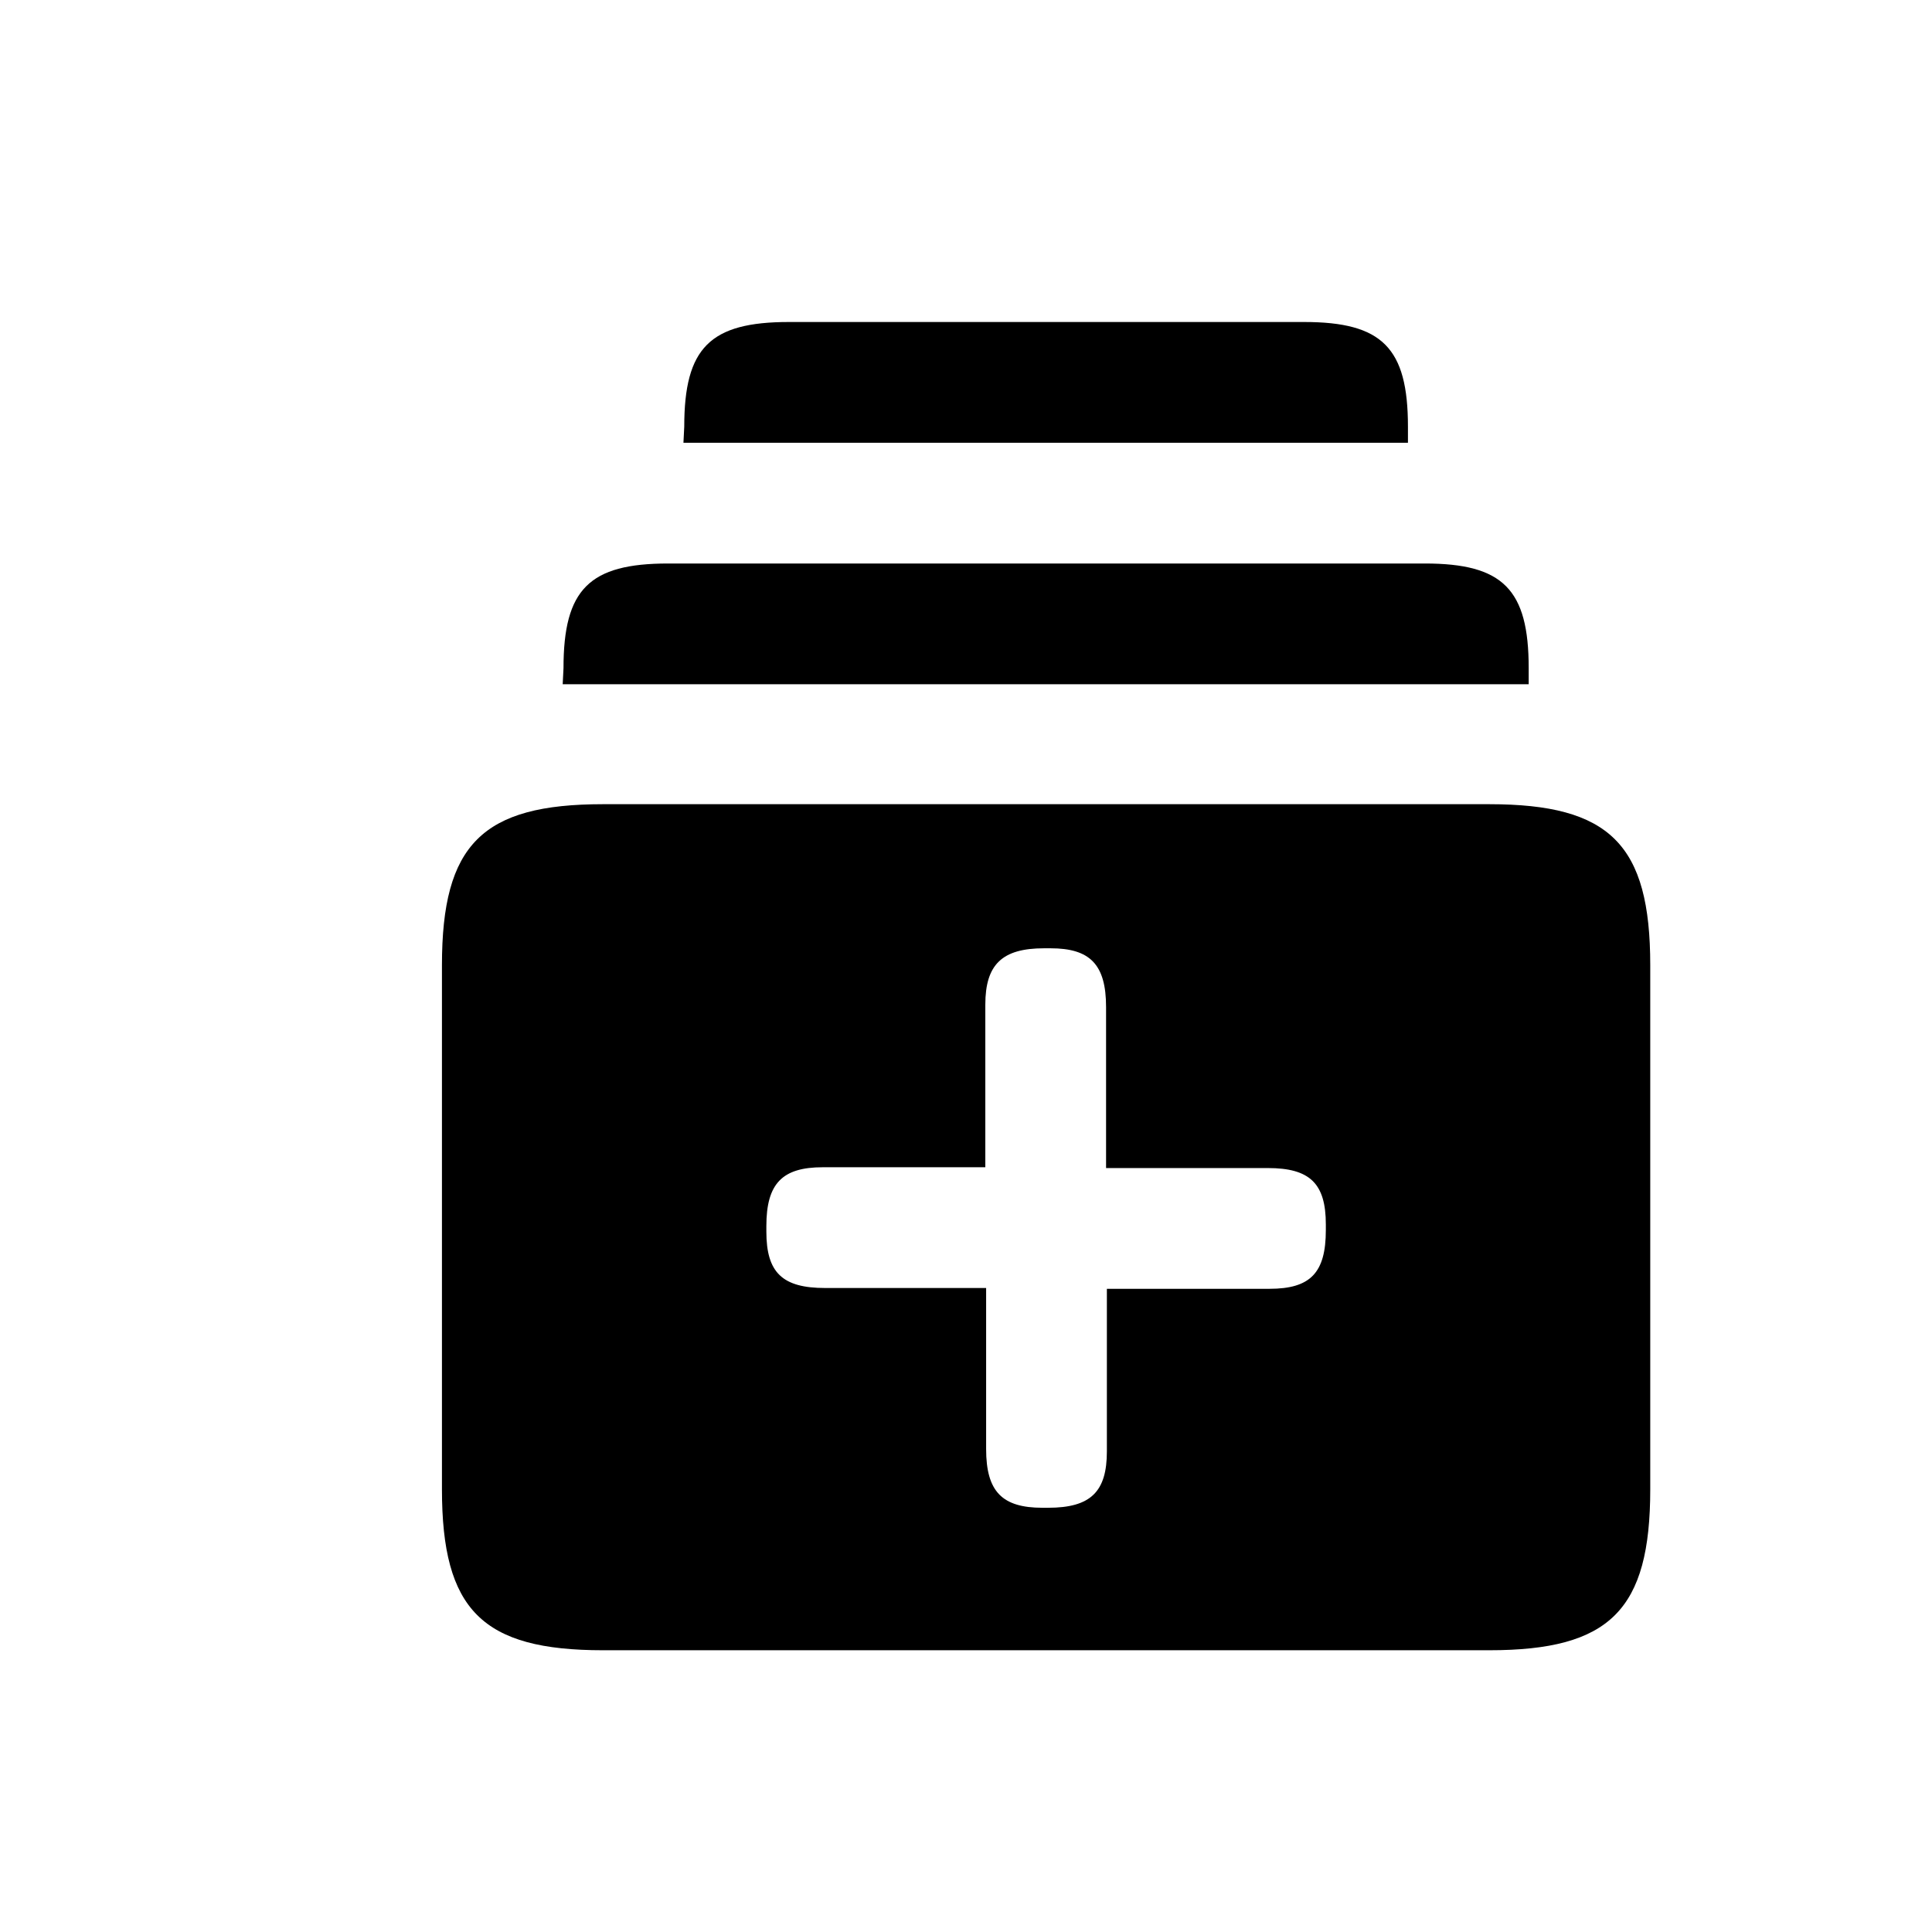
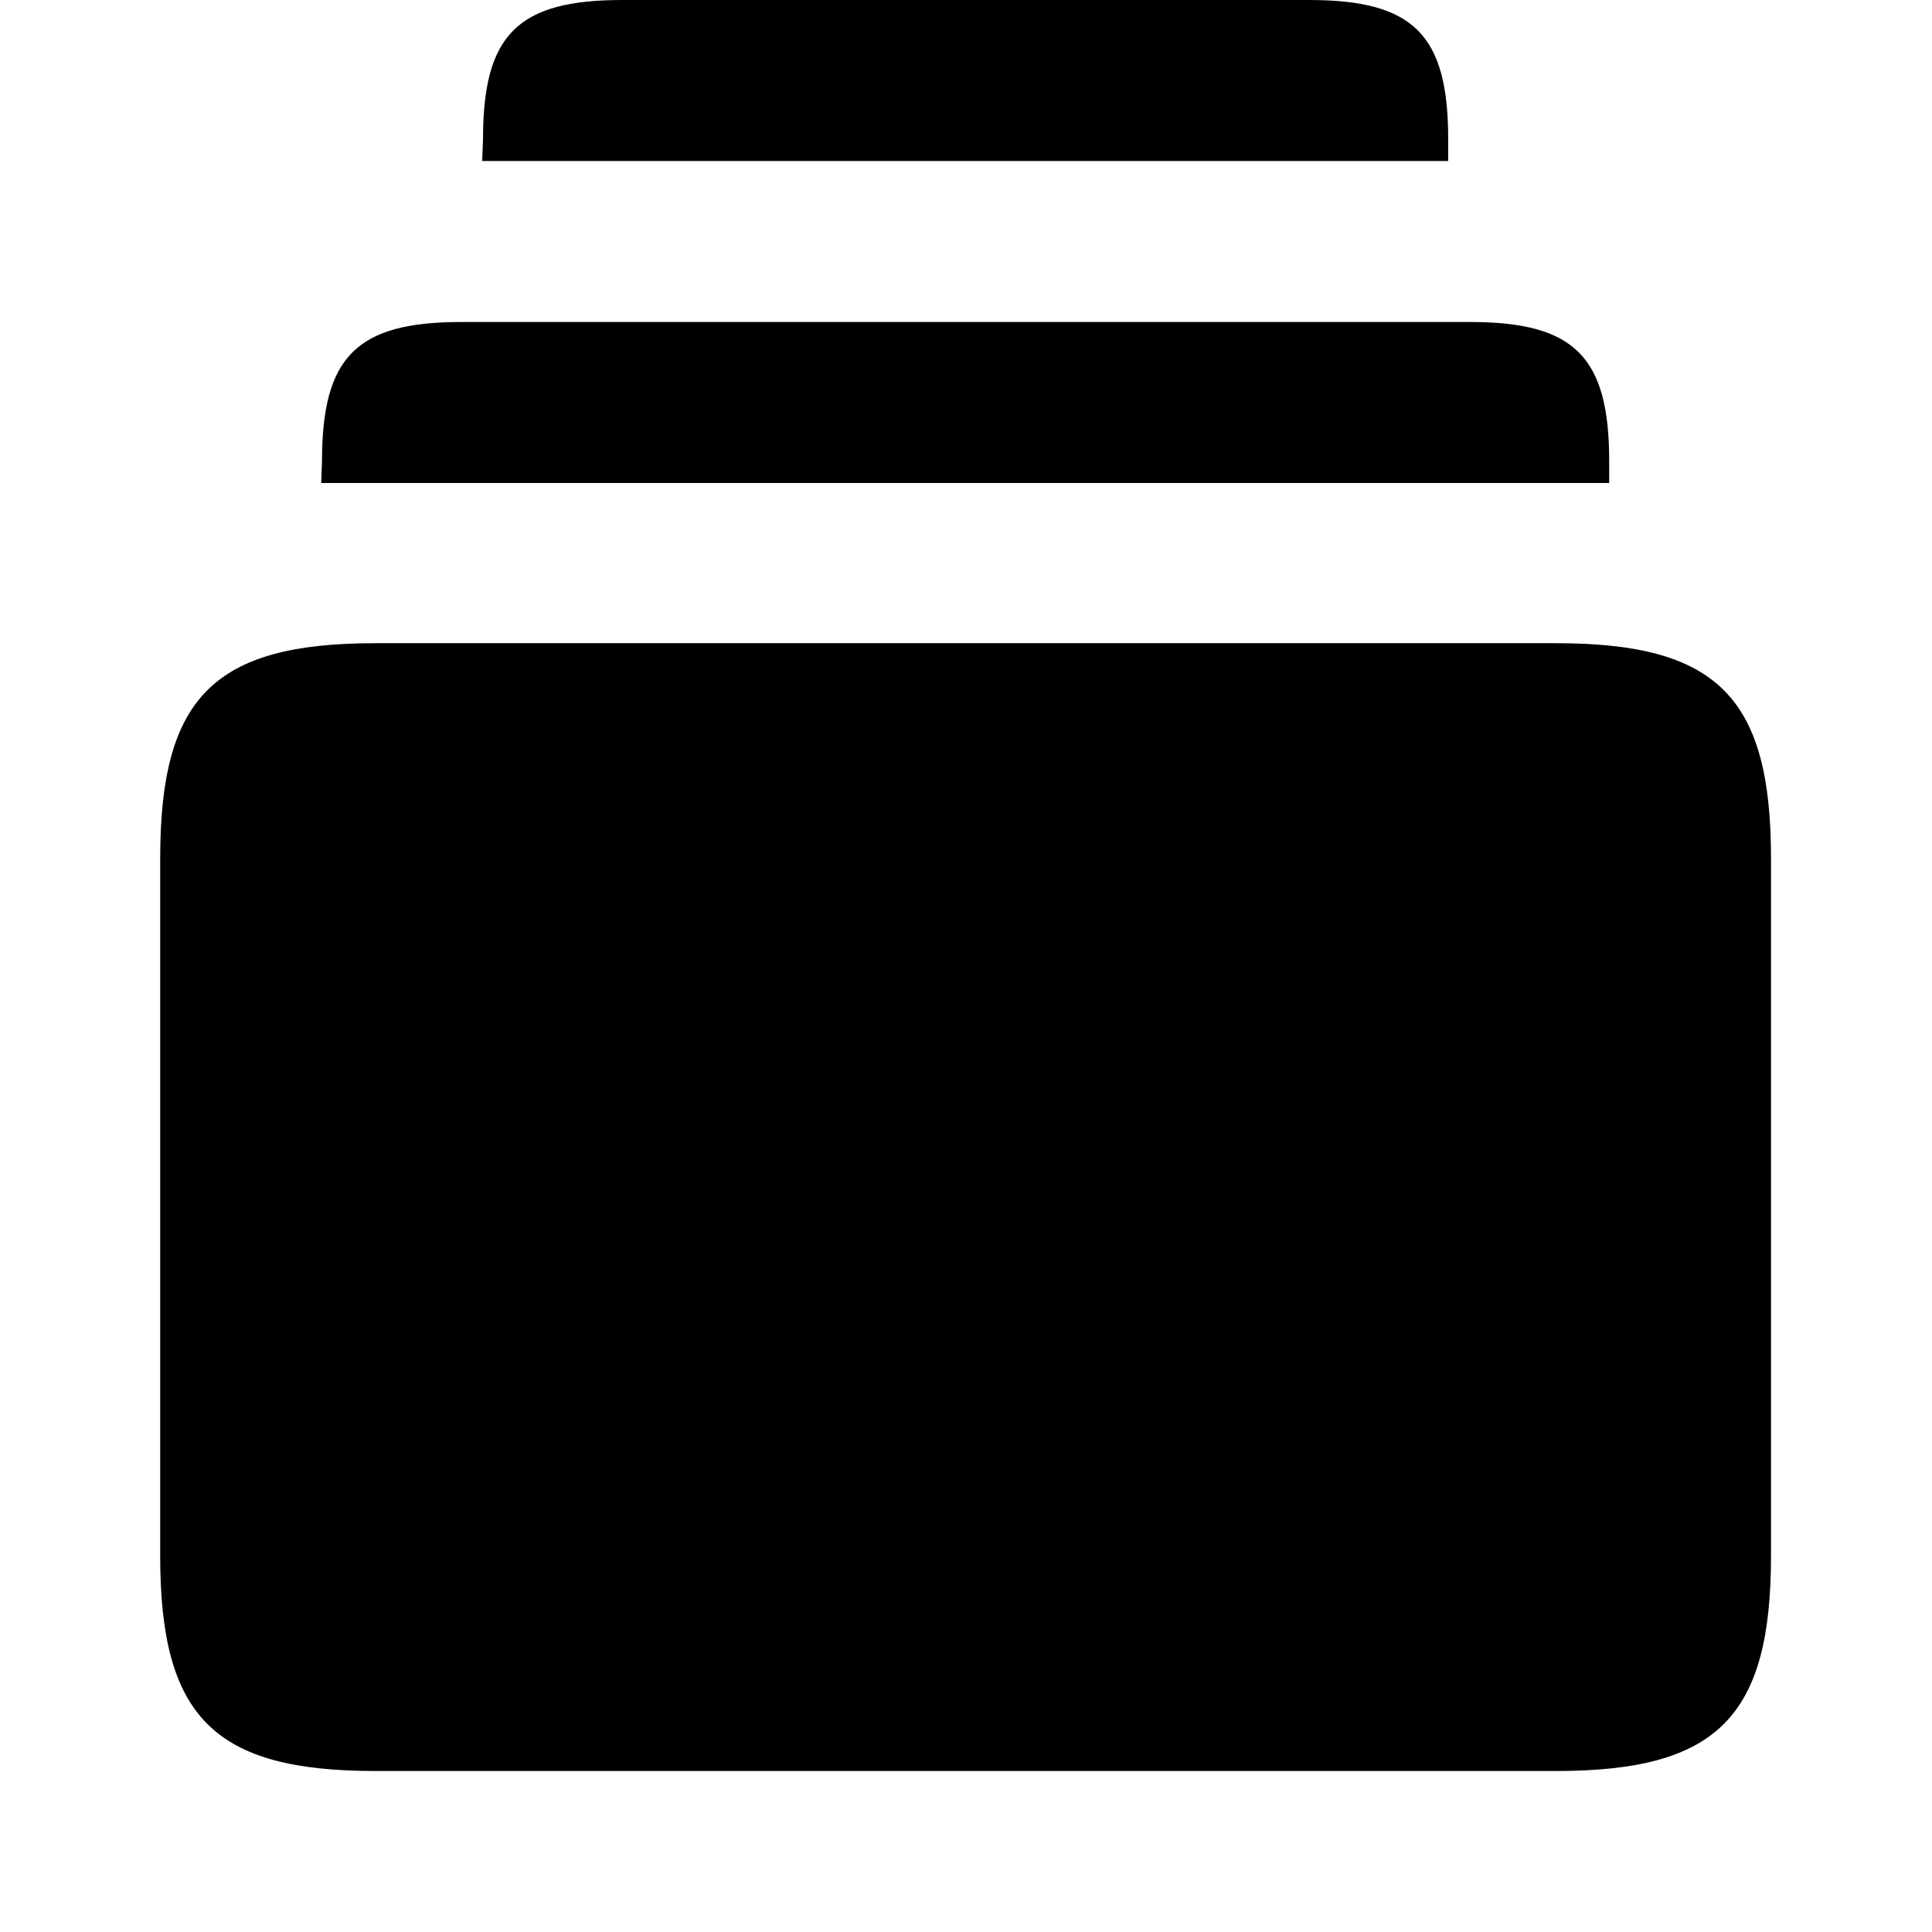
- <svg xmlns="http://www.w3.org/2000/svg" viewBox="0 0 24 24" fill="currentColor">
-   <path d="M7.49,20.5C5.99,20.5,5.49,20,5.49,18.5L5.49,11.99C5.49,10.49,5.99,9.99,7.49,9.99L18.5,9.99C20,9.99,20.5,10.49,20.5,11.99L20.5,18.5C20.5,20,20,20.5,18.5,20.5ZM7,8.3C7,7.32,7.32,7,8.3,7L17.7,7C18.67,7,18.99,7.32,18.99,8.3L18.99,8.5L6.99,8.5ZM8.5,5.3C8.5,4.32,8.82,4,9.8,4L16.2,4C17.17,4,17.49,4.32,17.49,5.3L17.49,5.5L8.49,5.5ZM12.25,18C12.25,18.53,12.45,18.73,12.95,18.73L13.02,18.73C13.55,18.73,13.75,18.53,13.75,18.03L13.75,16.01L15.77,16.01C16.28,16.01,16.47,15.81,16.47,15.28L16.47,15.21C16.47,14.7,16.27,14.51,15.75,14.51L13.74,14.51L13.74,12.51C13.74,11.98,13.54,11.78,13.05,11.78L12.97,11.78C12.45,11.78,12.24,11.98,12.24,12.48L12.24,14.5L10.22,14.5C9.72,14.5,9.52,14.7,9.52,15.23L9.52,15.3C9.52,15.81,9.72,16,10.25,16L12.25,16Z" />
+ <svg xmlns="http://www.w3.org/2000/svg" viewBox="0 0 24 24">
+   <path d="M4.66,22C2.66,22,1.99,21.33,1.99,19.33L1.99,10.66C1.99,8.66,2.66,7.99,4.66,7.99L19.33,7.99C21.33,7.99,22,8.66,22,10.66L22,19.33C22,21.33,21.33,22,19.33,22Z" fill="currentColor" />
+   <path d="M4,5.73C4,4.43,4.43,4,5.73,4L18.26,4C19.56,4,19.99,4.43,19.99,5.73L19.99,6L3.99,6Z" fill="currentColor" />
+   <path d="M6,1.73C6,0.43,6.43,0,7.73,0L16.26,0C17.56,0,17.99,0.43,17.99,1.73L17.99,2L5.99,2Z" fill="currentColor" />
+   <path d="M11,18.67C11,19.37,11.27,19.64,11.93,19.64L12.03,19.64C12.73,19.64,13,19.37,13,18.71L13,16.01L15.7,16.01C16.37,16.01,16.63,15.74,16.63,15.04L16.63,14.94C16.63,14.27,16.36,14.01,15.66,14.01L12.99,14.01L12.99,11.34C12.99,10.64,12.72,10.37,12.06,10.37L11.96,10.37C11.26,10.37,10.99,10.64,10.99,11.3L10.99,14L8.29,14C7.62,14,7.36,14.27,7.36,14.97L7.36,15.07C7.36,15.74,7.63,16,8.33,16L11,16Z" fill="currentColor" />
</svg>
